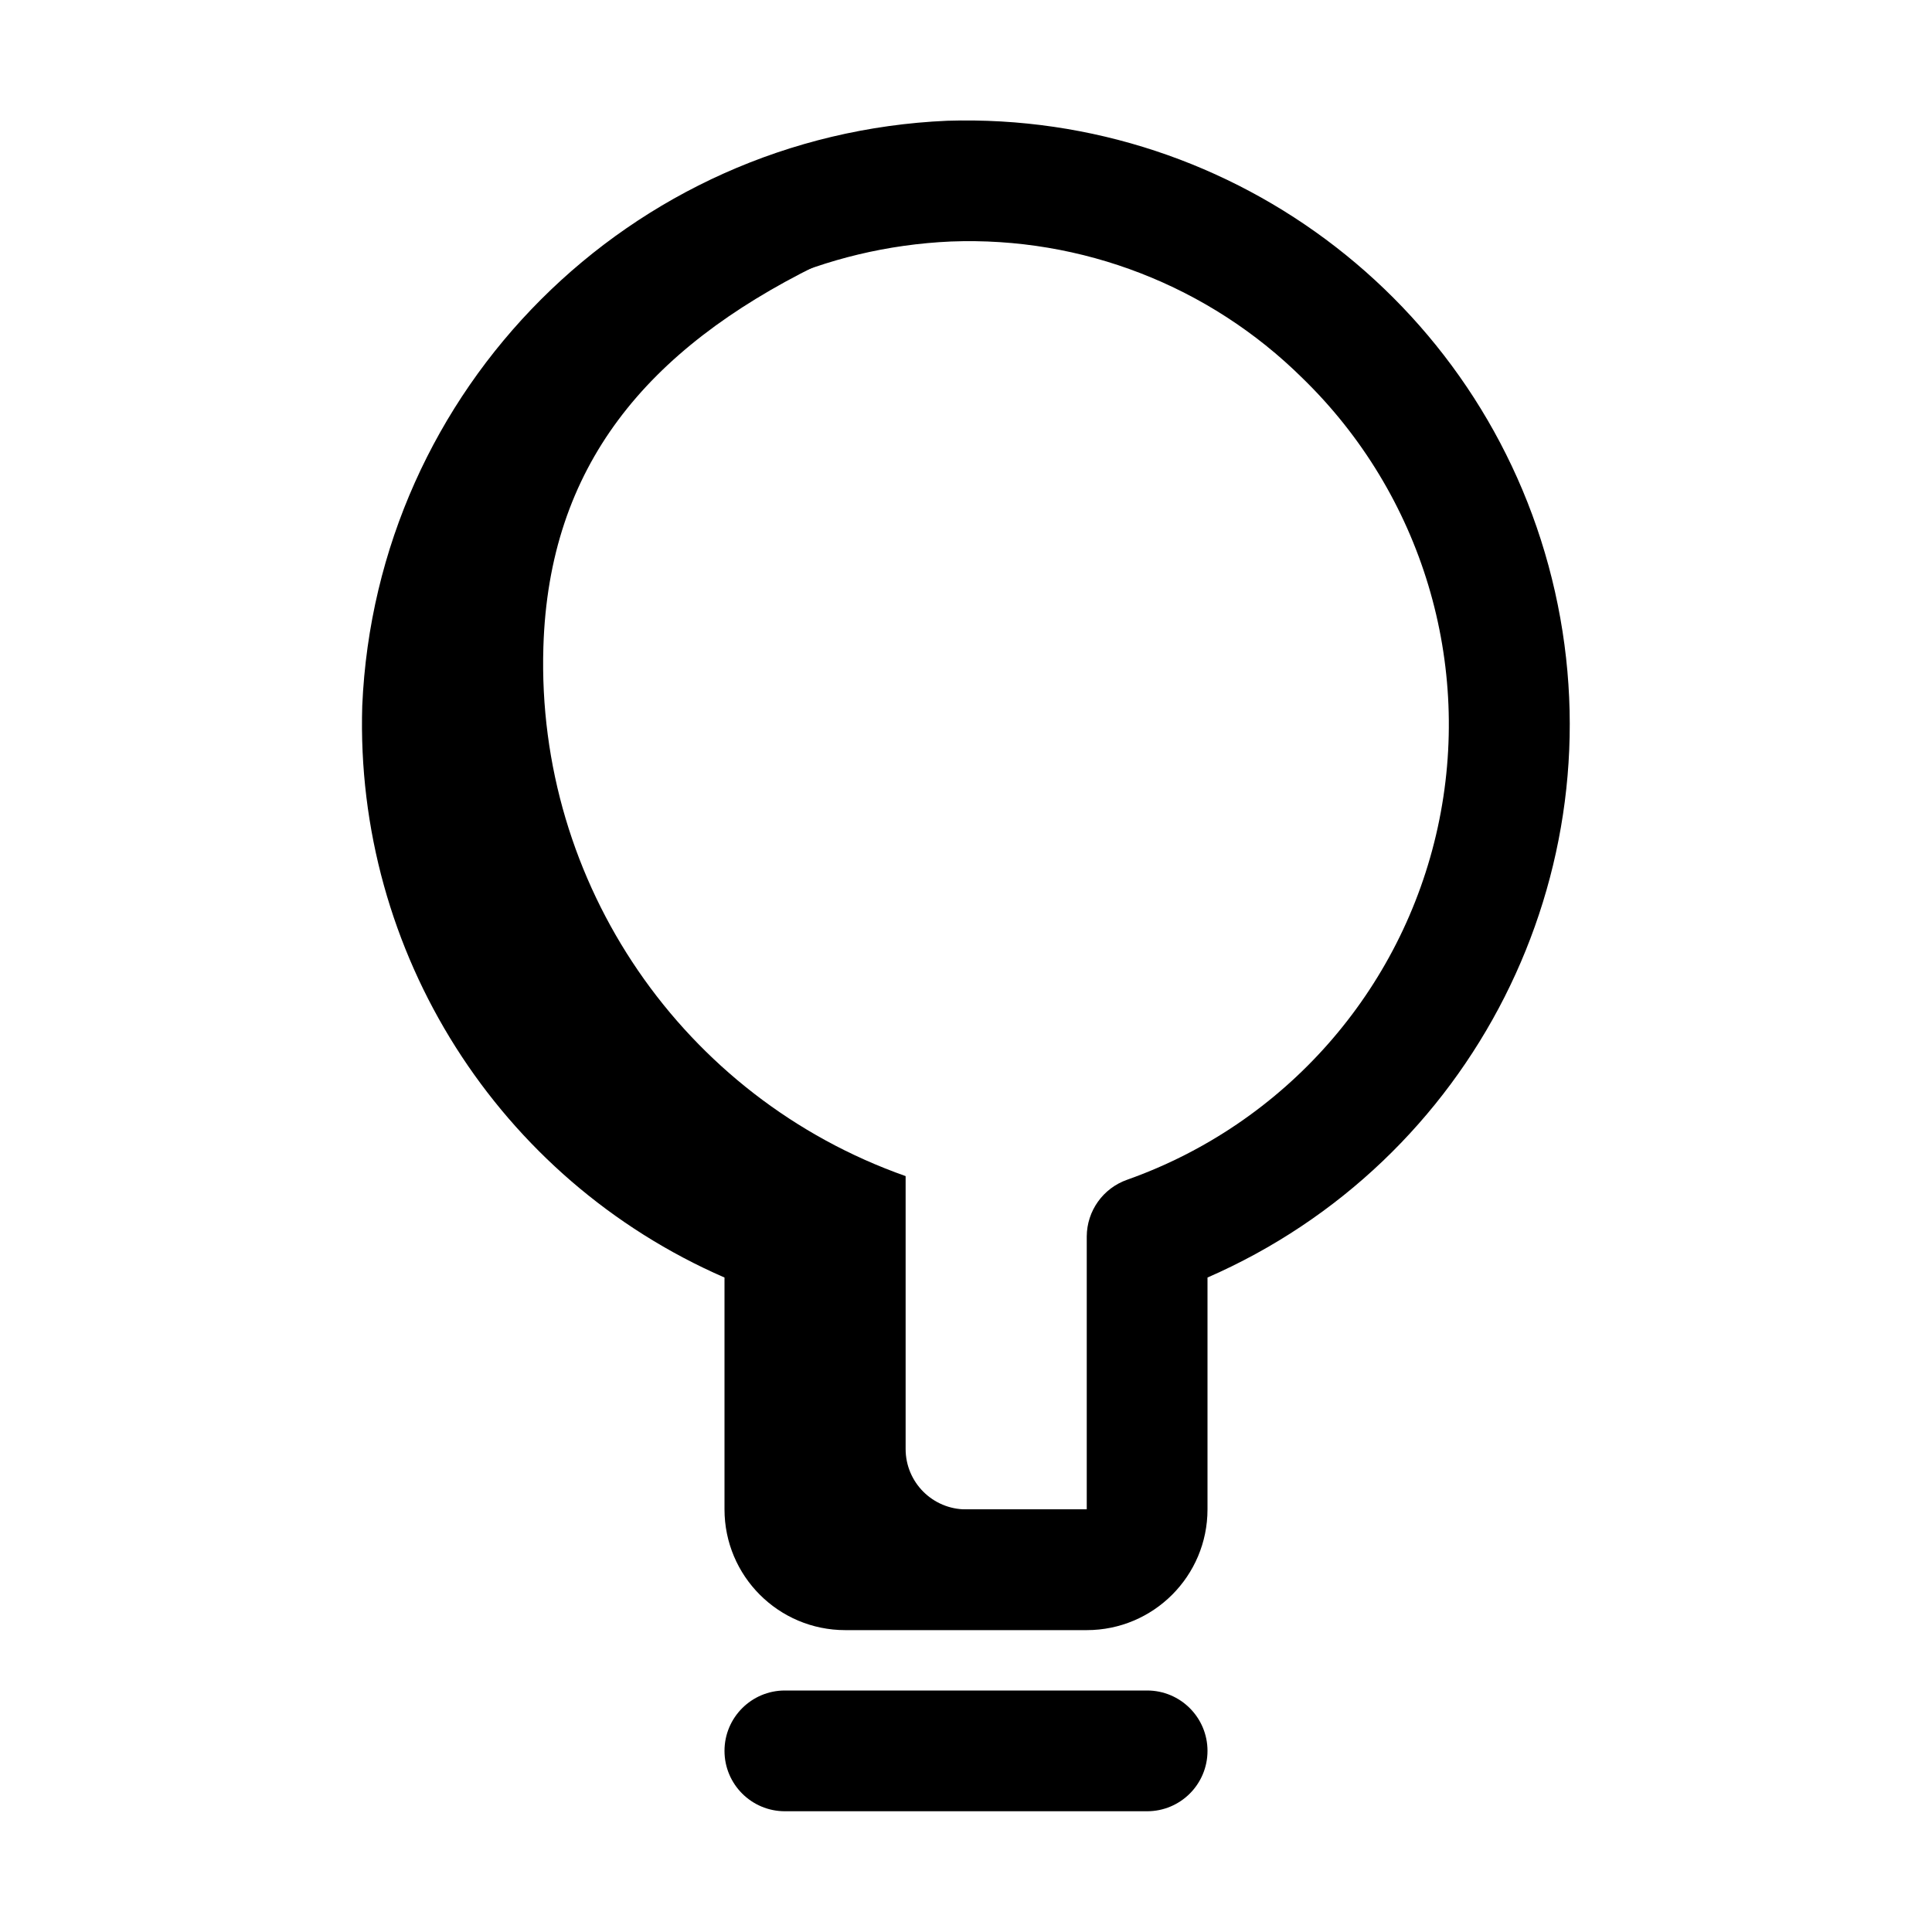
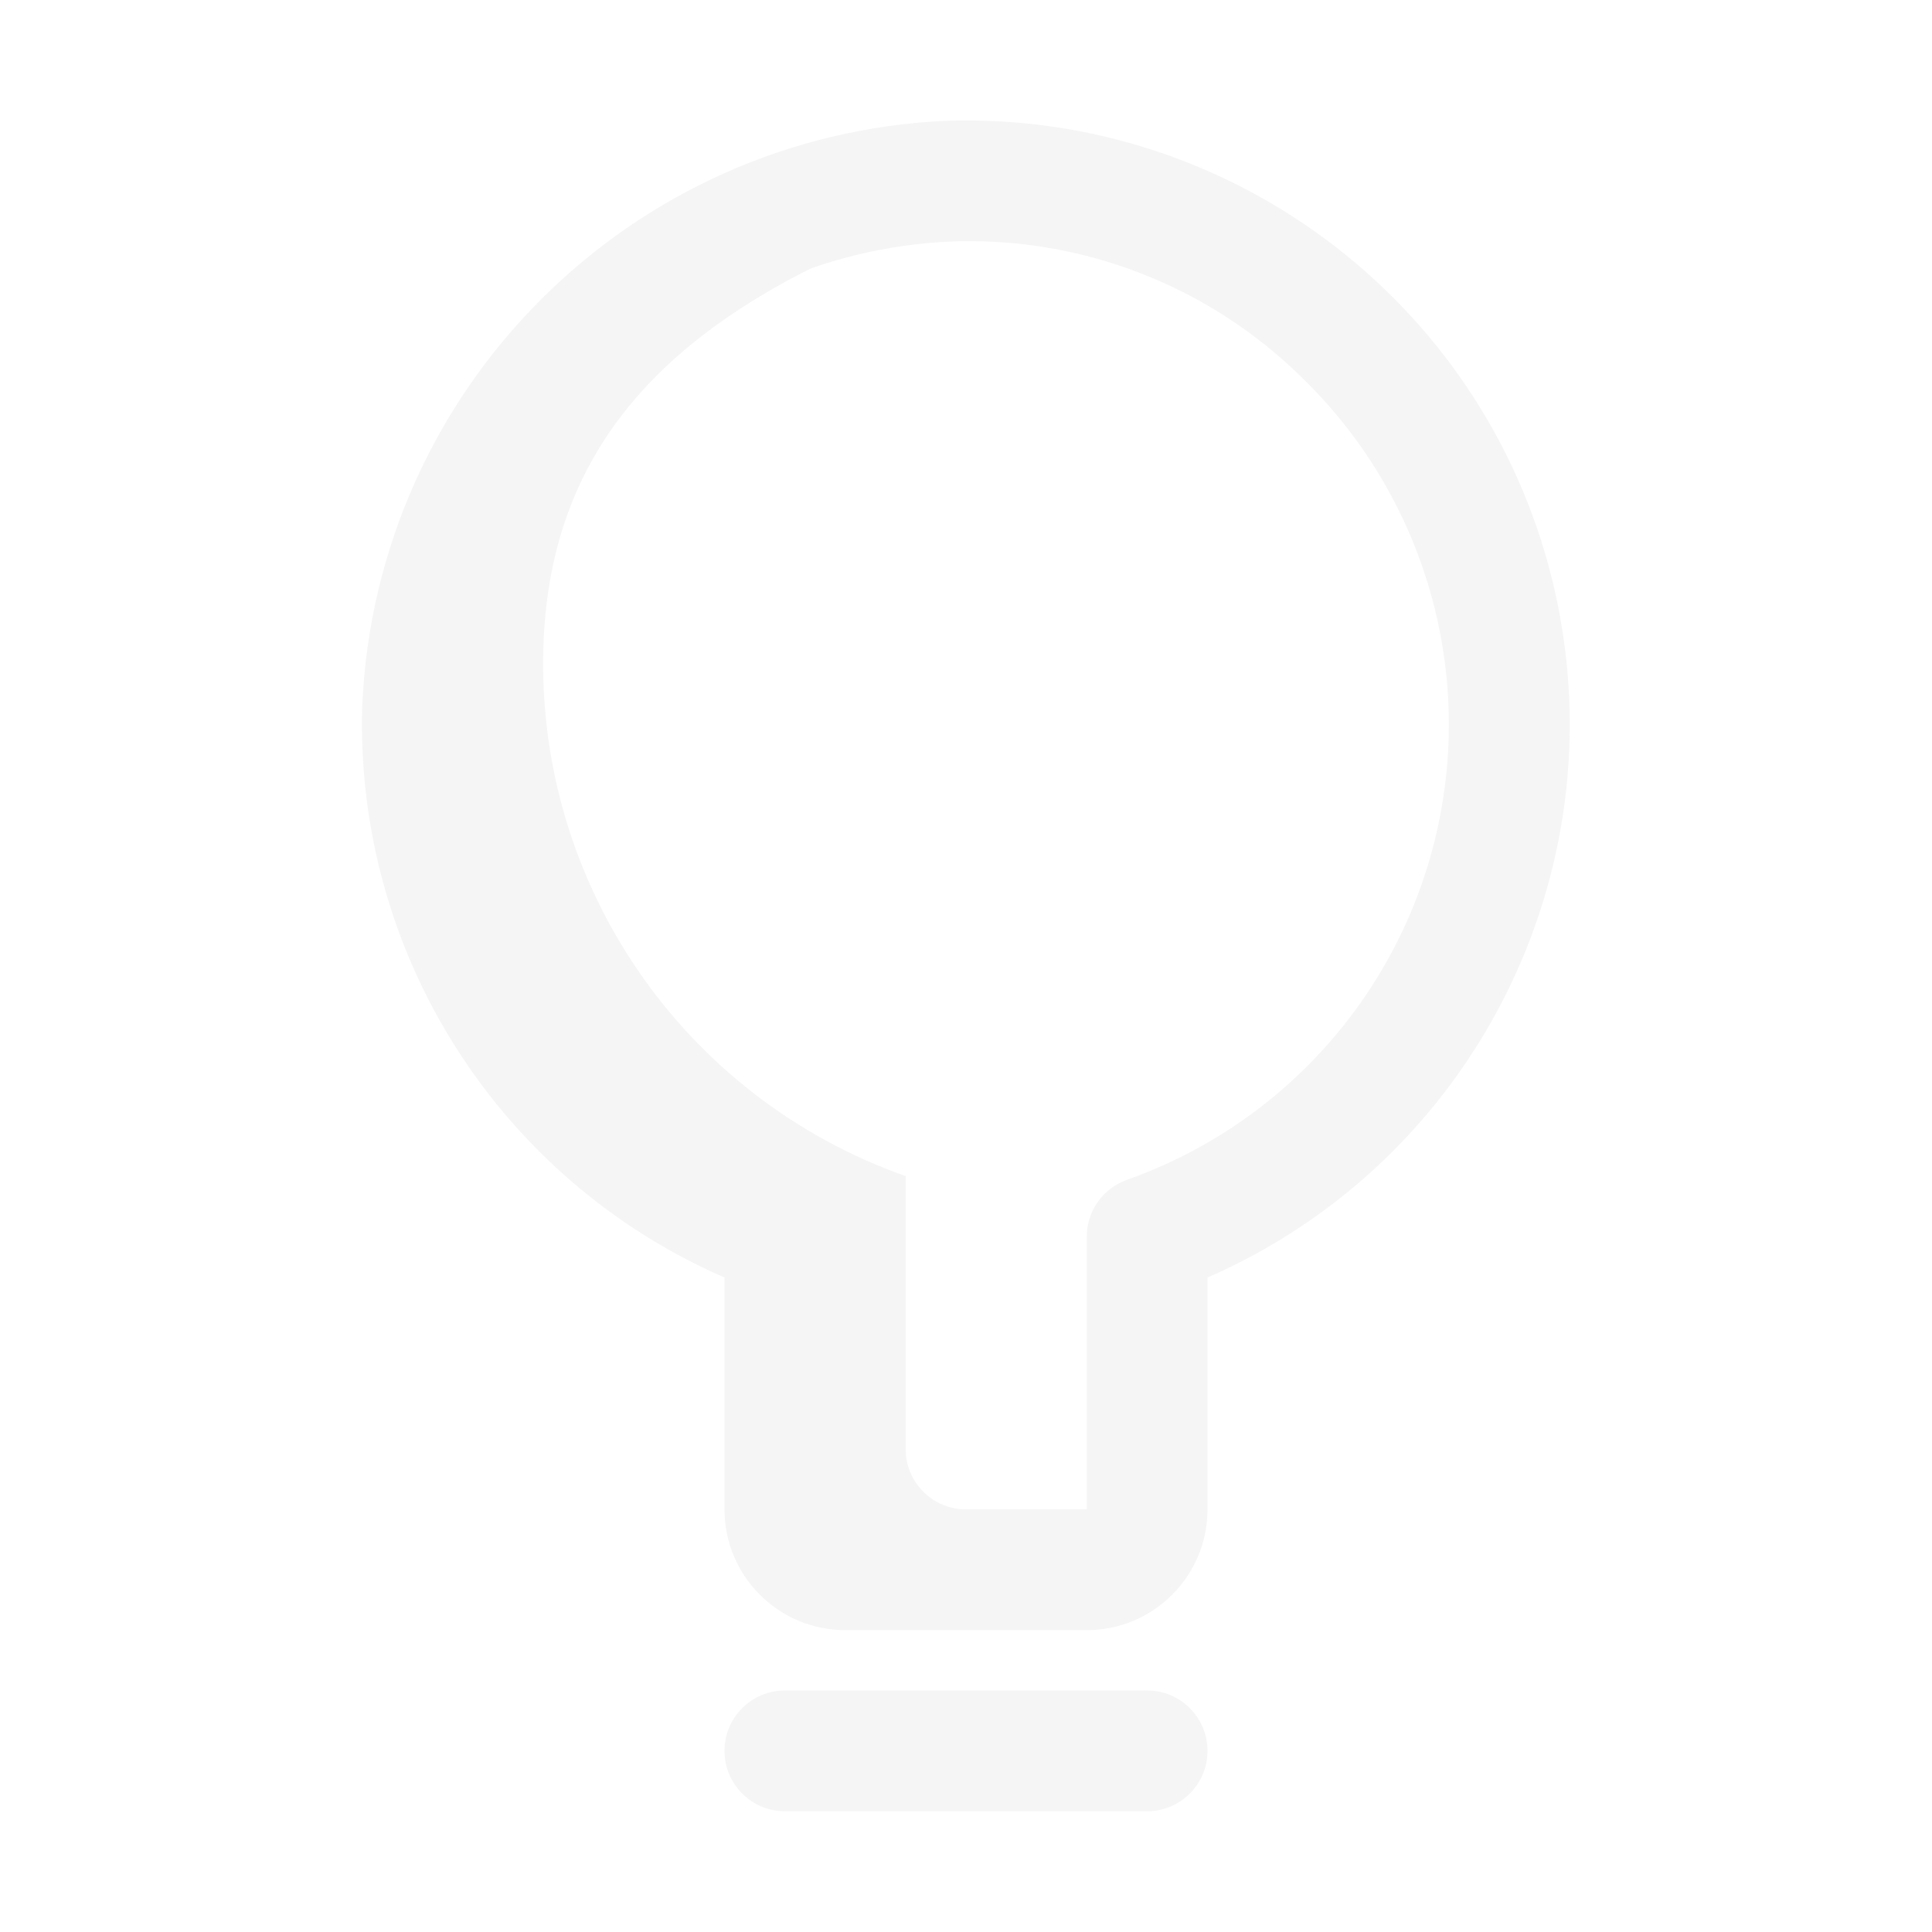
- <svg xmlns="http://www.w3.org/2000/svg" viewBox="0 0 32 32">
+ <svg xmlns="http://www.w3.org/2000/svg" viewBox="0 0 32 32" fill="whitesmoke">
  <g data-name="Layer 88" id="Layer_88">
    <path d="M18,27H14a2,2,0,0,1-2-2V21.16a10,10,0,0,1-6-9.47A10.14,10.14,0,0,1,15.69,2h0A10,10,0,0,1,20,21.16V25A2,2,0,0,1,18,27ZM15.75,4A8.12,8.12,0,0,0,8,11.75a8,8,0,0,0,5.33,7.79,1,1,0,0,1,.67.94V25h4V20.48a1,1,0,0,1,.67-.94,8,8,0,0,0,2.9-13.28A7.85,7.85,0,0,0,15.75,4Z" />
    <path d="M19,30H13a1,1,0,0,1,0-2h6a1,1,0,0,1,0,2Z" />
    <path d="M15,24V19.48a9,9,0,0,1-6-8.76c.09-3,1.71-4.93,4.52-6.32C9.49,4.47,7.12,8,7,11.72a9,9,0,0,0,6,8.76V25a1,1,0,0,0,1,1h4a1,1,0,0,0,1-1H16A1,1,0,0,1,15,24Z" />
  </g>
</svg>
